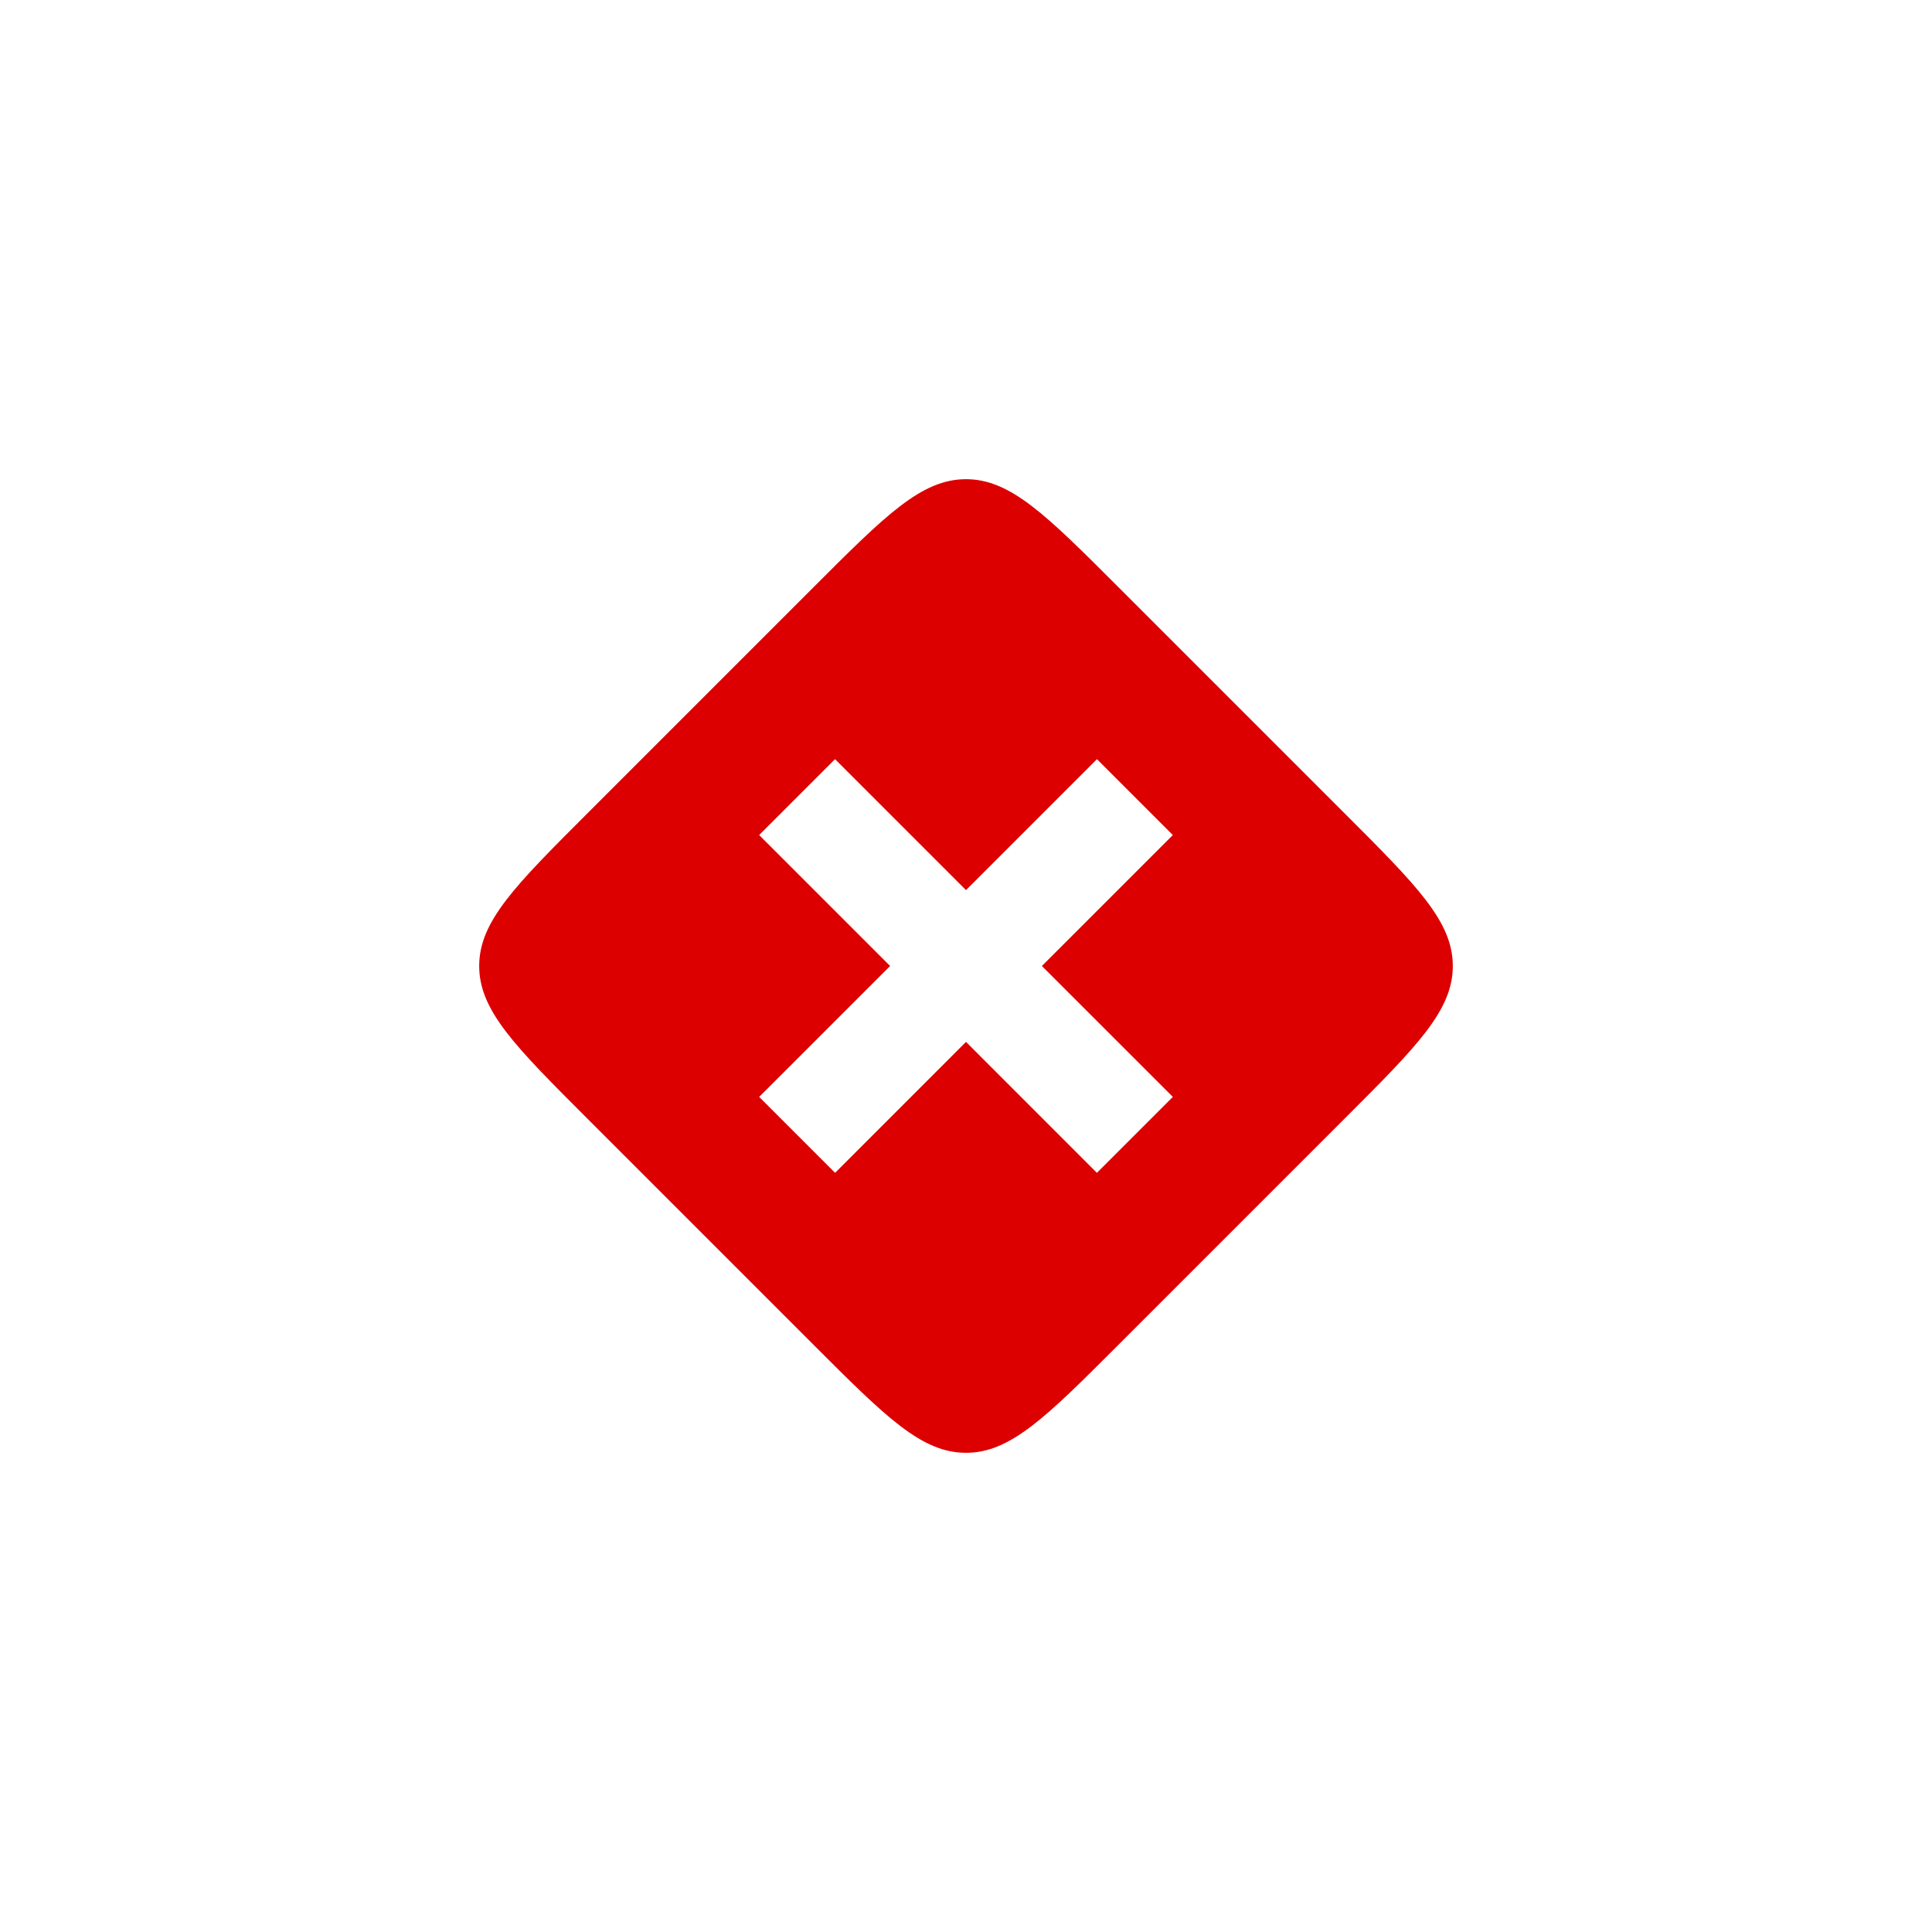
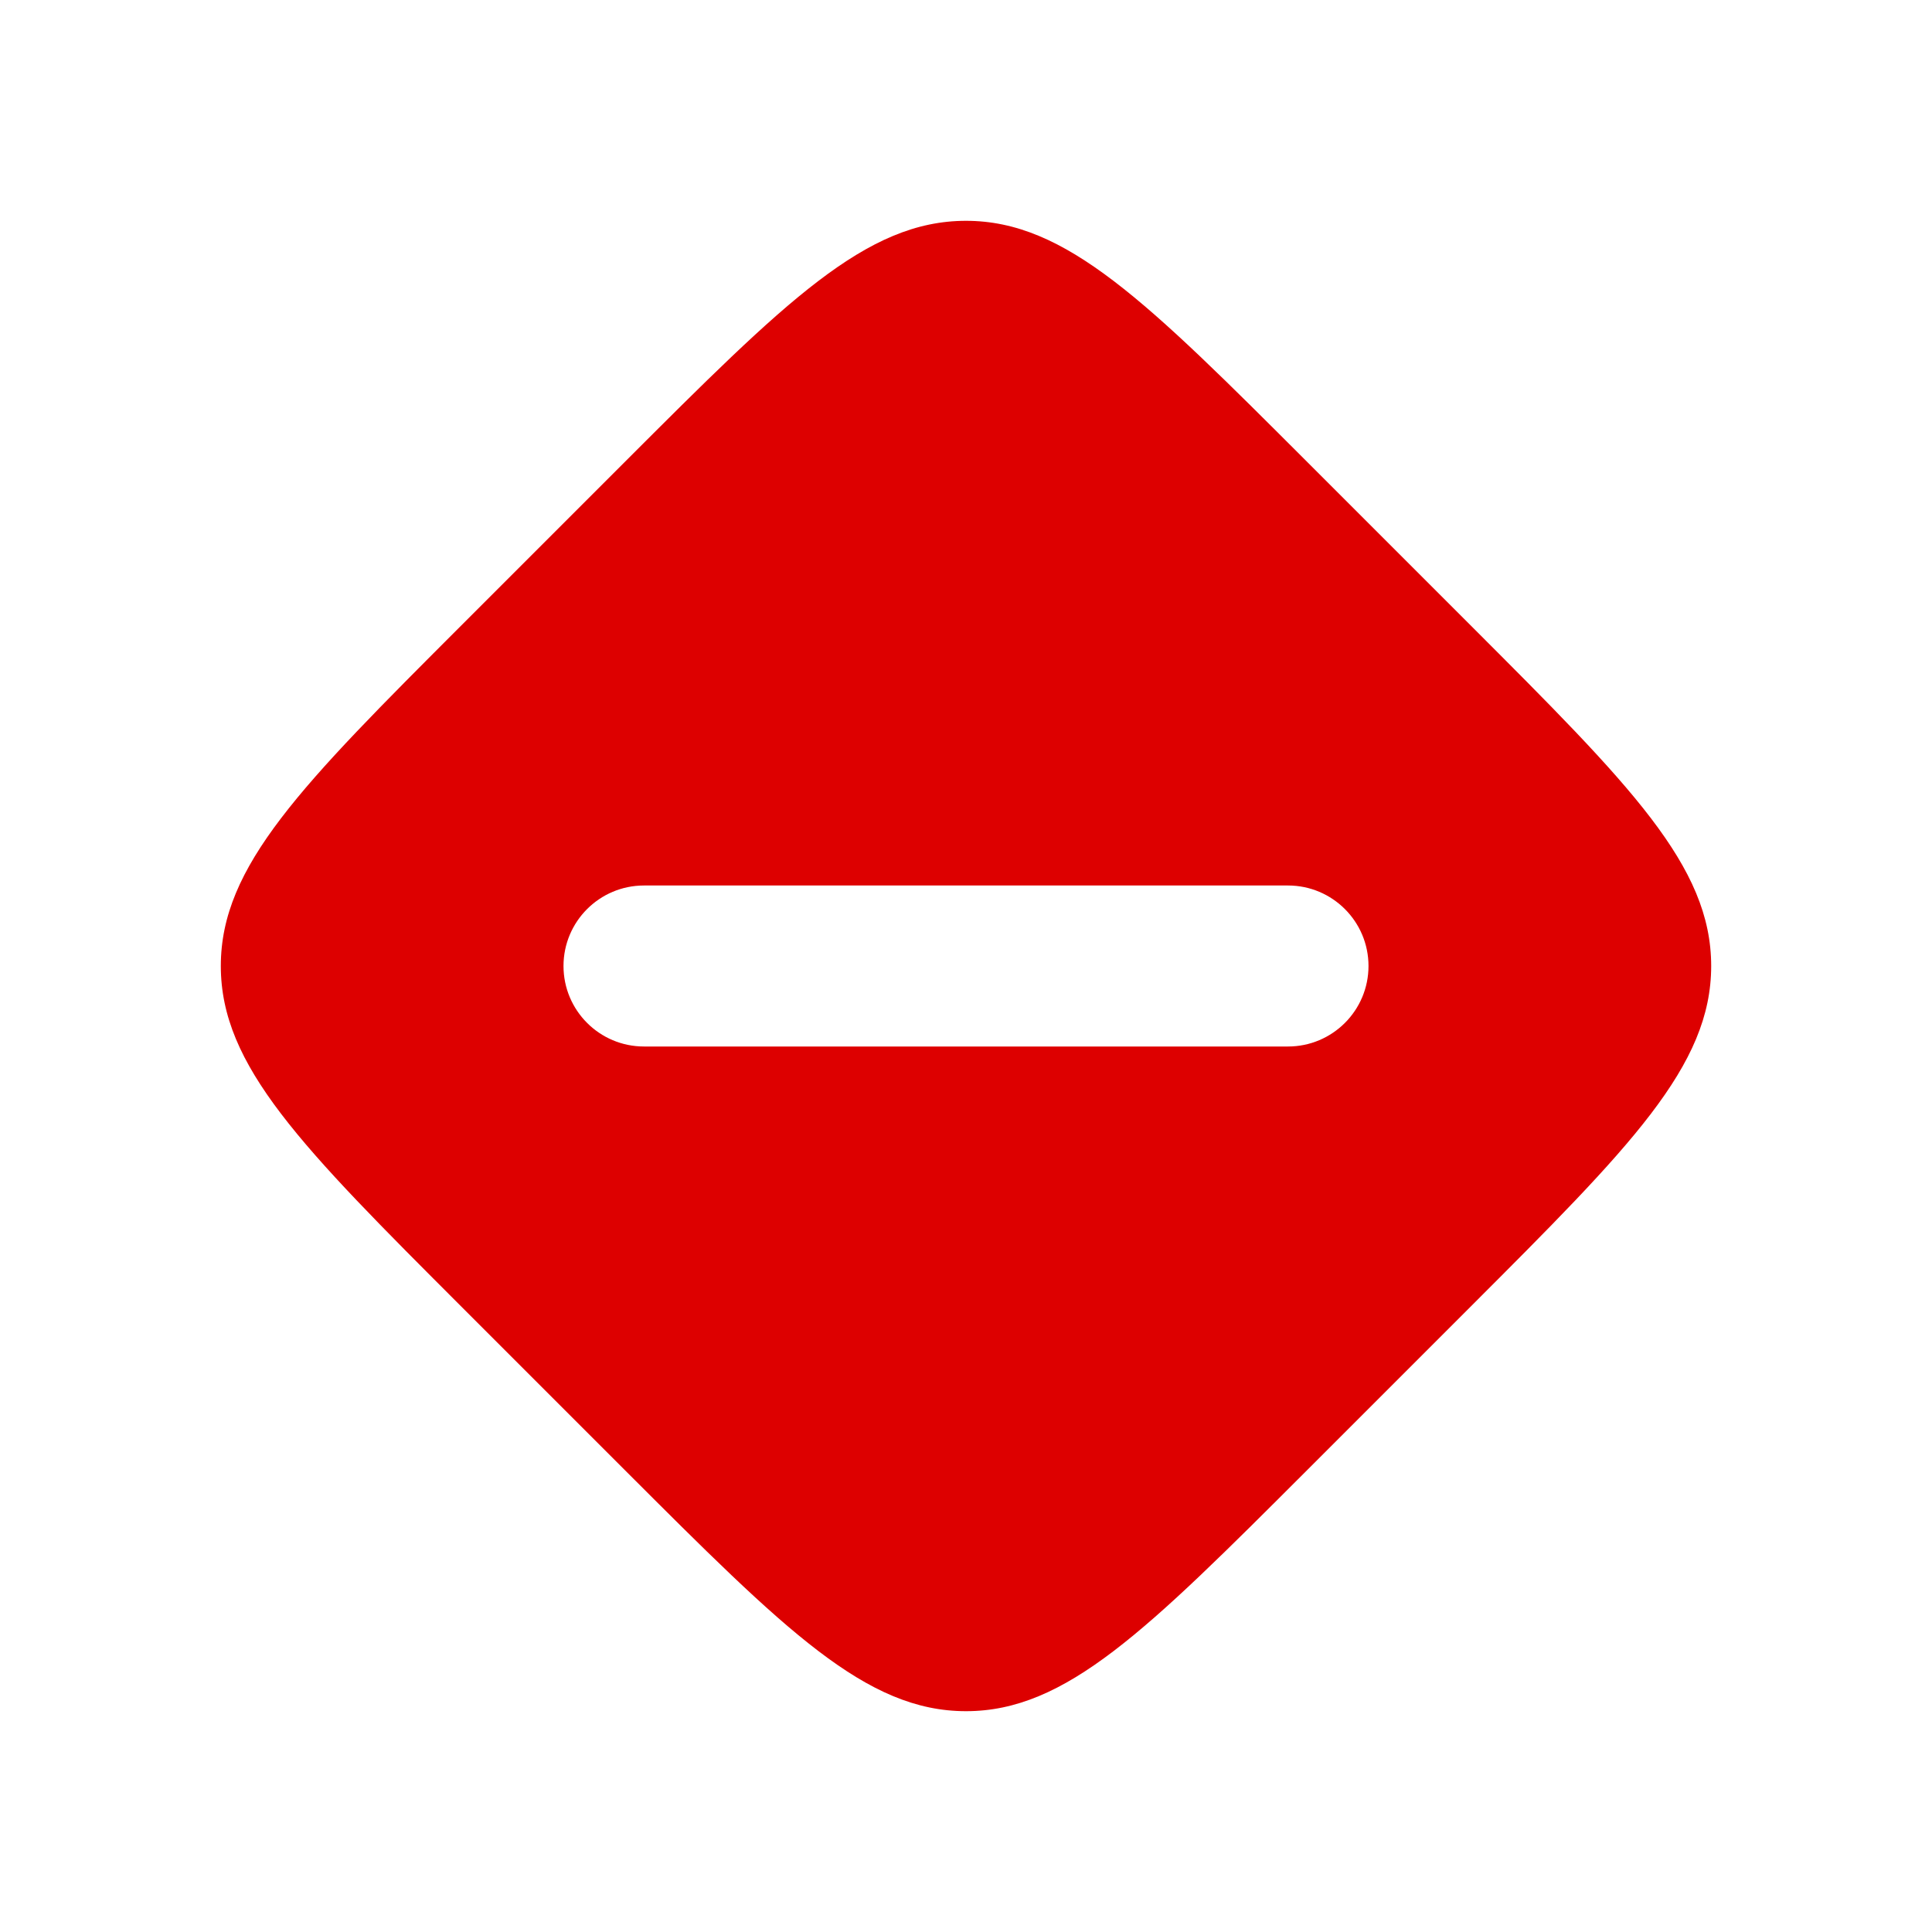
- <svg xmlns="http://www.w3.org/2000/svg" width="36" height="36" viewBox="0 0 36 36" fill="none">
-   <path fill-rule="evenodd" clip-rule="evenodd" d="M8.929 18C8.929 18.828 9.596 19.495 10.929 20.828L15.172 25.071C16.505 26.404 17.172 27.071 18 27.071C18.828 27.071 19.495 26.404 20.828 25.071L25.071 20.828L25.071 20.828C26.404 19.495 27.071 18.828 27.071 18C27.071 17.172 26.404 16.505 25.071 15.172L25.071 15.172L20.828 10.929C19.495 9.596 18.828 8.929 18 8.929C17.172 8.929 16.505 9.596 15.172 10.929L10.929 15.172C9.596 16.505 8.929 17.172 8.929 18ZM20.439 21.854L18 19.414L15.561 21.854L14.146 20.439L16.586 18L14.146 15.56L15.56 14.146L18 16.586L20.44 14.146L21.854 15.56L19.414 18L21.854 20.439L20.439 21.854Z" fill="#DD0000" />
+ <svg xmlns="http://www.w3.org/2000/svg" width="24" height="24" viewBox="0 0 24 24" fill="none">
+   <path fill-rule="evenodd" clip-rule="evenodd" d="M2.743 12C2.743 13.243 3.743 14.243 5.743 16.243L7.757 18.257C9.757 20.257 10.757 21.257 12 21.257C13.243 21.257 14.243 20.257 16.243 18.257L18.257 16.243C20.257 14.243 21.257 13.243 21.257 12C21.257 10.757 20.257 9.757 18.257 7.757L16.243 5.743C14.243 3.743 13.243 2.743 12 2.743C10.757 2.743 9.757 3.743 7.757 5.743L5.743 7.757C3.743 9.757 2.743 10.757 2.743 12ZM8 11C7.448 11 7 11.448 7 12C7 12.552 7.448 13 8 13H16C16.552 13 17 12.552 17 12C17 11.448 16.552 11 16 11H8Z" fill="#DD0000" />
</svg>
